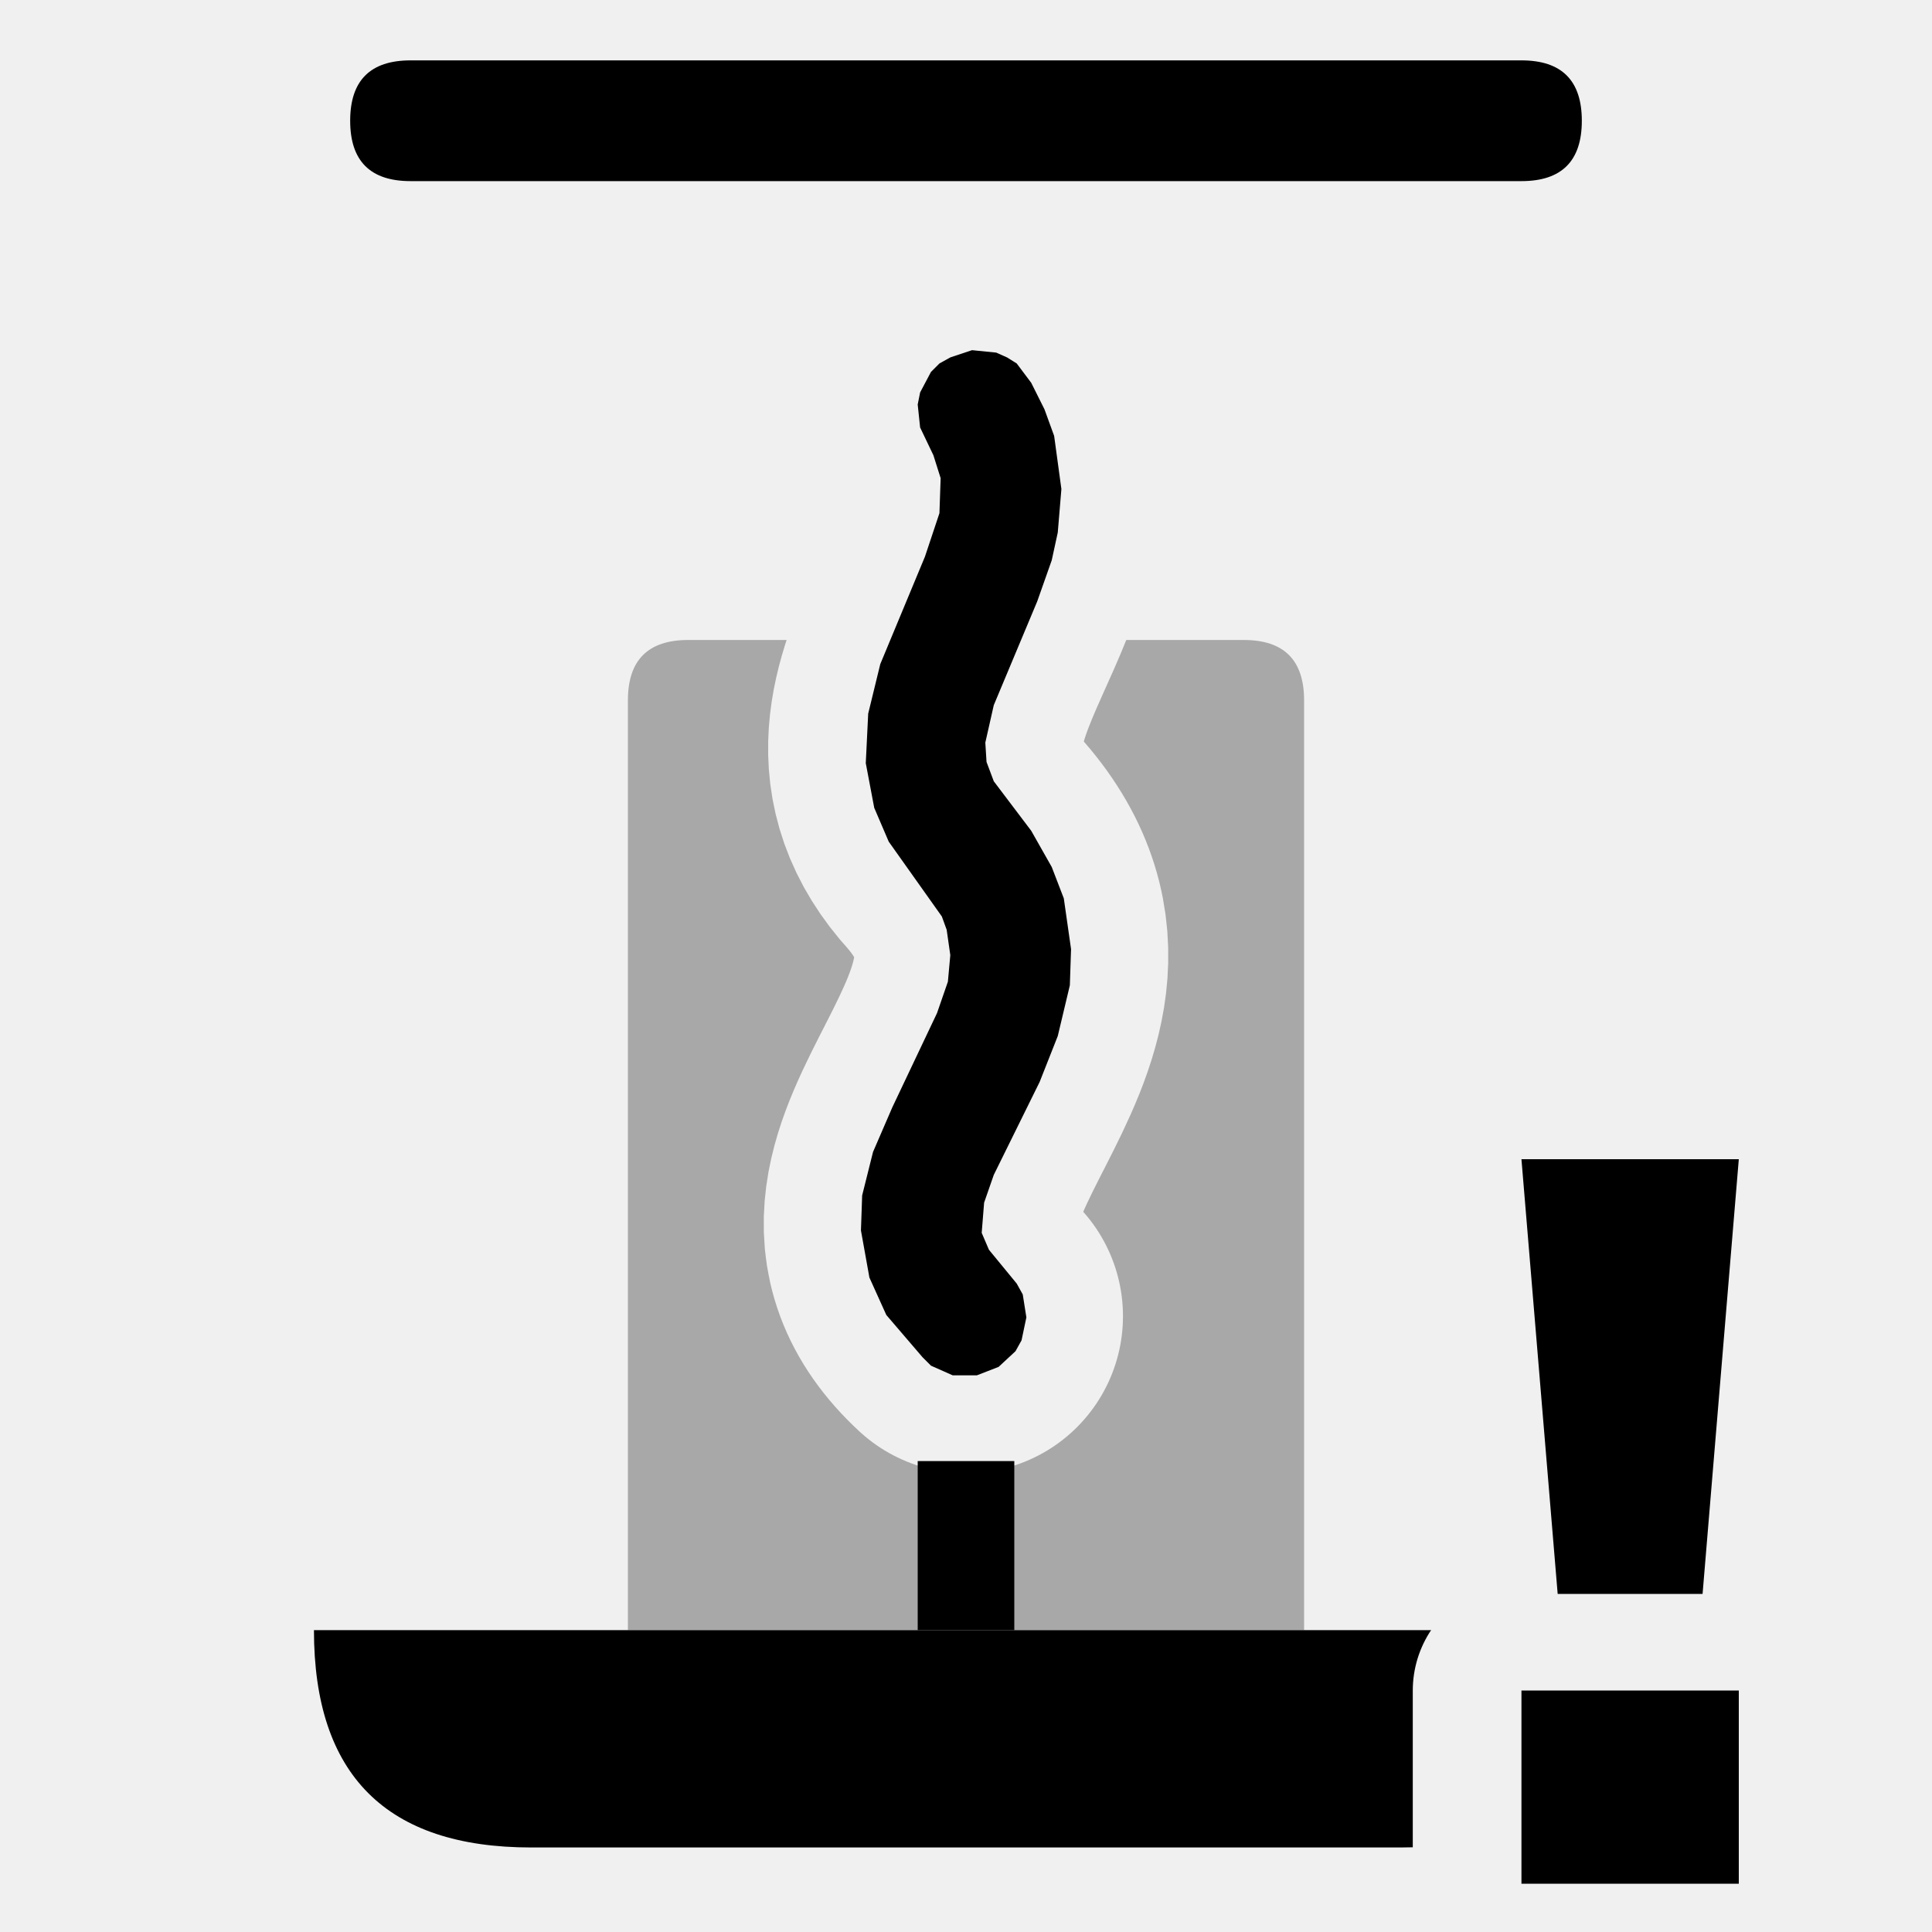
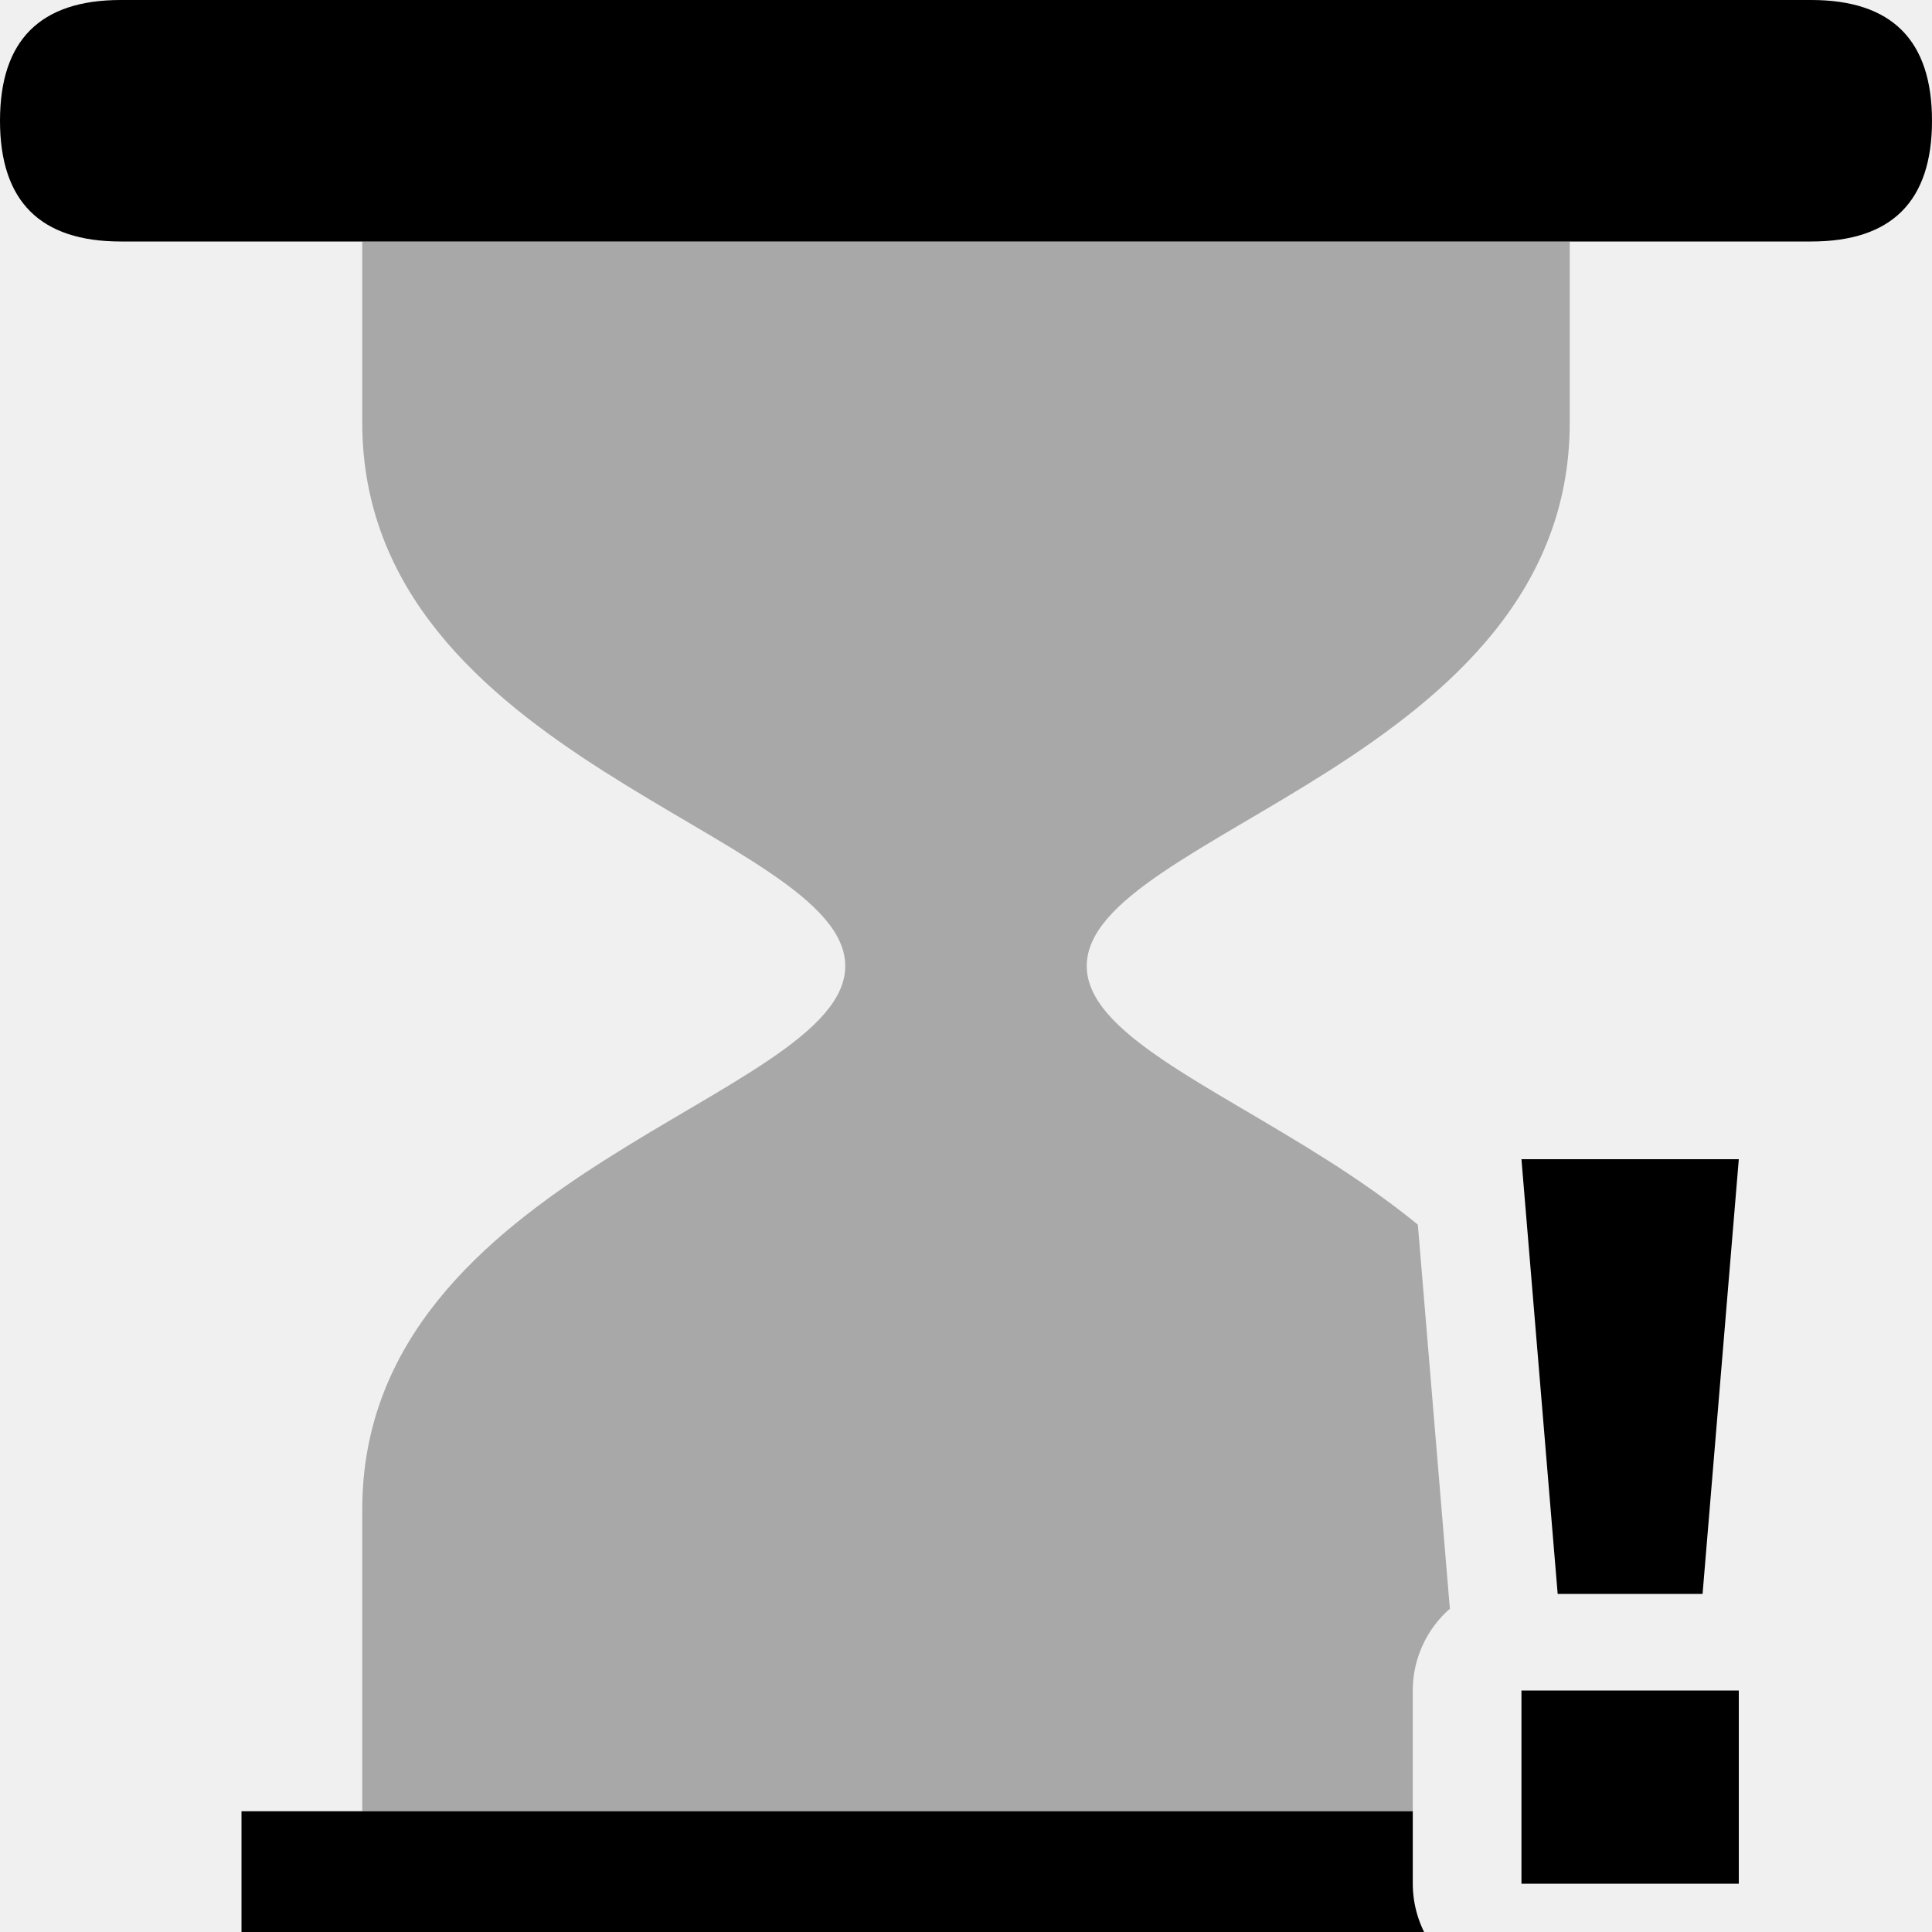
<svg xmlns="http://www.w3.org/2000/svg" width="16" height="16" viewBox="0 0 16 16">
  <mask id="selo">
    <rect width="16" height="16" fill="#fff" />
    <path d="M12.6,9.6 H14.4 L14.1,13.2 H12.9 Z M12.6,14 H14.4 V15.6 H12.6 Z" fill="#000" stroke="#000" stroke-width="1.8" stroke-linejoin="round" />
  </mask>
  <g mask="url(#selo)">
    <clipPath id="abaixo-do-teto">
-       <rect x="0" y="2.1" width="16" height="16" />
+       <rect x="0" y="2" width="16" height="14" />
    </clipPath>
    <g clip-path="url(#abaixo-do-teto)">
-       <path fill="currentColor" d="M2.6,13.5 H13.4 Q13.4,15.3 11.6,15.3 H4.4 Q2.6,15.3 2.6,13.5 Z" />
-       <mask id="em-volta-da-chama">
-         <rect width="16" height="16" fill="#fff" />
-         <path fill="none" stroke="#000" stroke-width="2.6" stroke-linecap="round" d="M8,10.9 C6.7,9.7 9.3,8.5 8,7 C6.9,5.8 8.9,4.7 8.1,3.4" />
-       </mask>
-       <path fill="currentColor" opacity="0.3" mask="url(#em-volta-da-chama)" d="M5.2,5.8 Q5.2,5.3 5.7,5.3 H10.3 Q10.8,5.3 10.8,5.8 V13.5 H5.2 Z" />
-       <path fill="currentColor" d="M7.6,12.1 H8.4 V13.5 H7.6 Z" />
-       <path fill="currentColor" d="M8.42,10.63 8.47,10.72 8.5,10.91 8.46,11.1 8.41,11.19 8.27,11.32 8.09,11.39 7.89,11.39 7.71,11.31 7.64,11.24 7.34,10.89 7.2,10.58 7.13,10.19 7.14,9.9 7.23,9.54 7.39,9.17 7.76,8.39 7.85,8.13 7.87,7.91 7.84,7.7 7.8,7.59 7.36,6.97 7.24,6.69 7.17,6.32 7.19,5.91 7.29,5.5 7.66,4.61 7.78,4.25 7.79,3.96 7.73,3.77 7.62,3.54 7.6,3.35 7.62,3.25 7.71,3.08 7.78,3.01 7.87,2.96 8.05,2.9 8.25,2.92 8.34,2.96 8.42,3.01 8.54,3.17 8.65,3.39 8.73,3.61 8.79,4.05 8.76,4.41 8.71,4.64 8.59,4.98 8.23,5.84 8.16,6.15 8.17,6.31 8.23,6.47 8.54,6.88 8.71,7.18 8.81,7.44 8.87,7.86 8.86,8.16 8.76,8.58 8.61,8.96 8.23,9.73 8.15,9.96 8.13,10.21 8.19,10.35Z" />
+       <path fill="currentColor" d="M2,0 H14 V1 H2 Z M2,15 H14 V16 H2 Z" />
+       <path fill="currentColor" opacity="0.3" d="M3,1 H13 V3.5 C13,6.3 9,6.9 9,8 C9,9.1 13,9.7 13,12.5 V15 H3 V12.5 C3,9.7 7,9.1 7,8 C7,6.9 3,6.3 3,3.5 Z" />
    </g>
-     <path fill="currentColor" d="M3.4,0.5 H12.6 Q13.1,0.5 13.1,1 Q13.1,1.5 12.6,1.5 H3.4 Q2.9,1.5 2.9,1 Q2.9,0.5 3.4,0.5 Z" />
+     <path fill="currentColor" d="M1,0 H15 Q16,0 16,1 Q16,2 15,2 H1 Q0,2 0,1 Q0,0 1,0 Z" />
  </g>
  <path fill="currentColor" d="M12.6,9.6 H14.4 L14.1,13.2 H12.9 Z M12.6,14 H14.4 V15.6 H12.6 Z" />
</svg>
